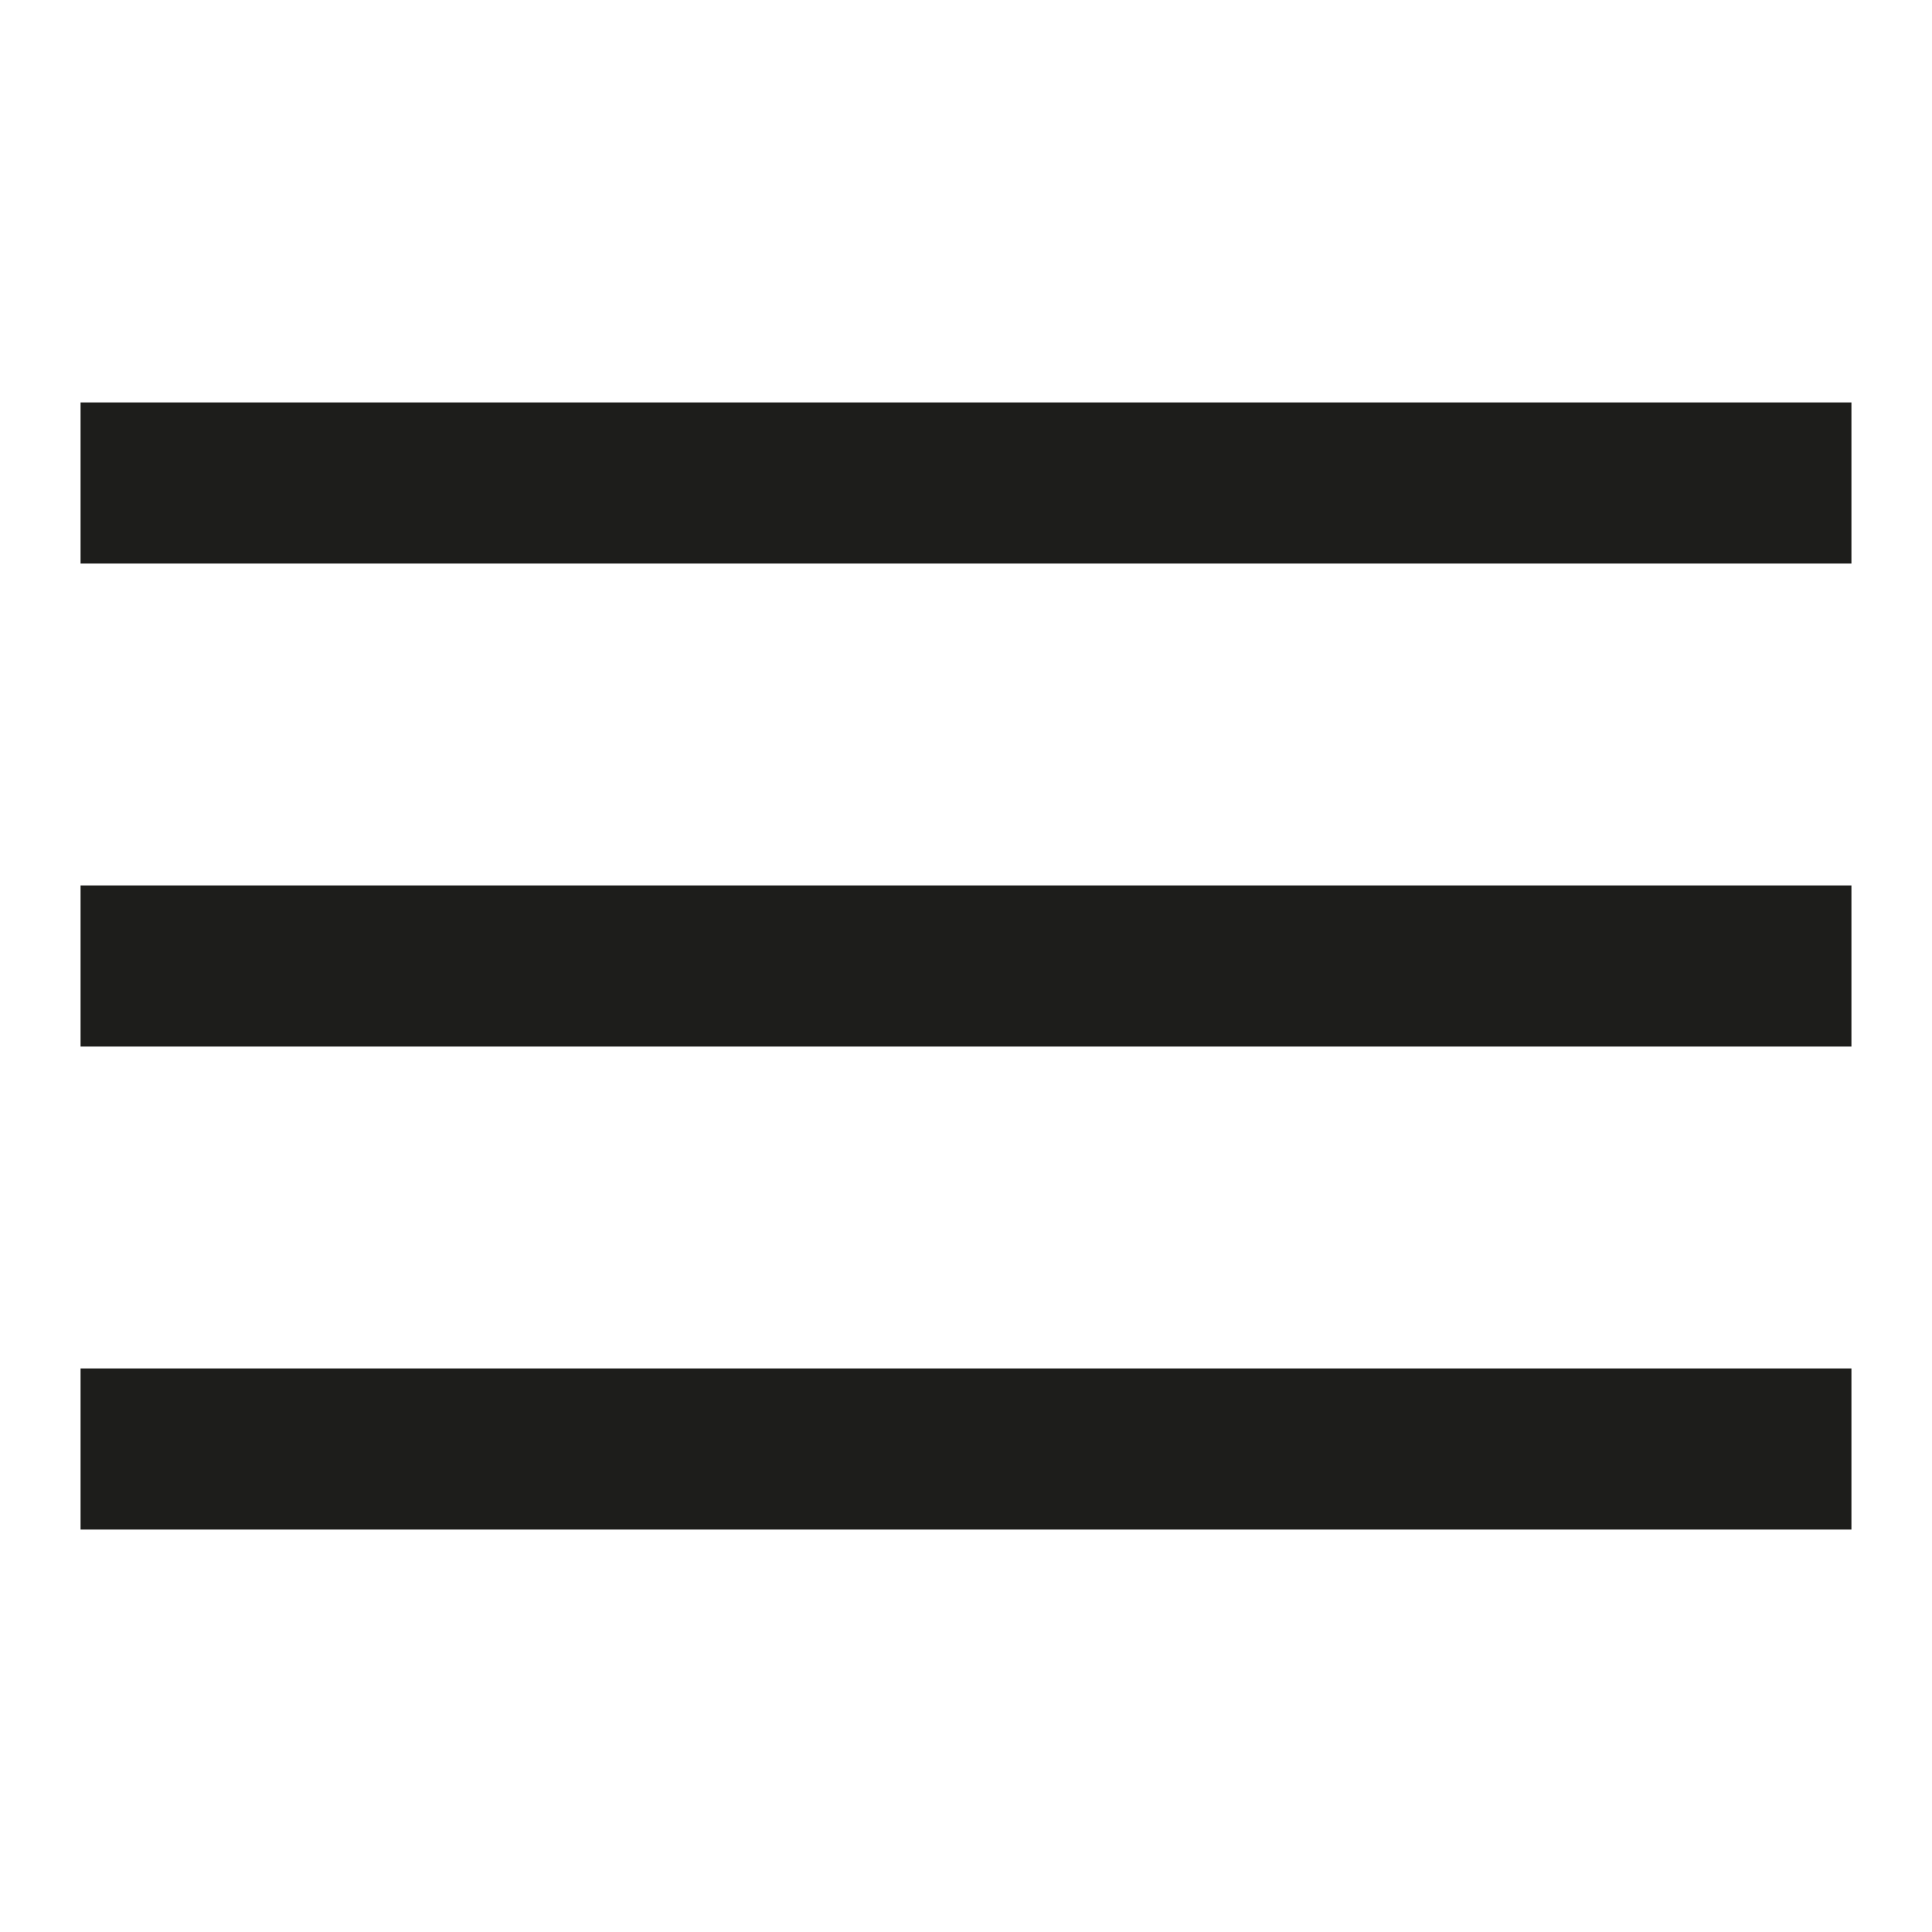
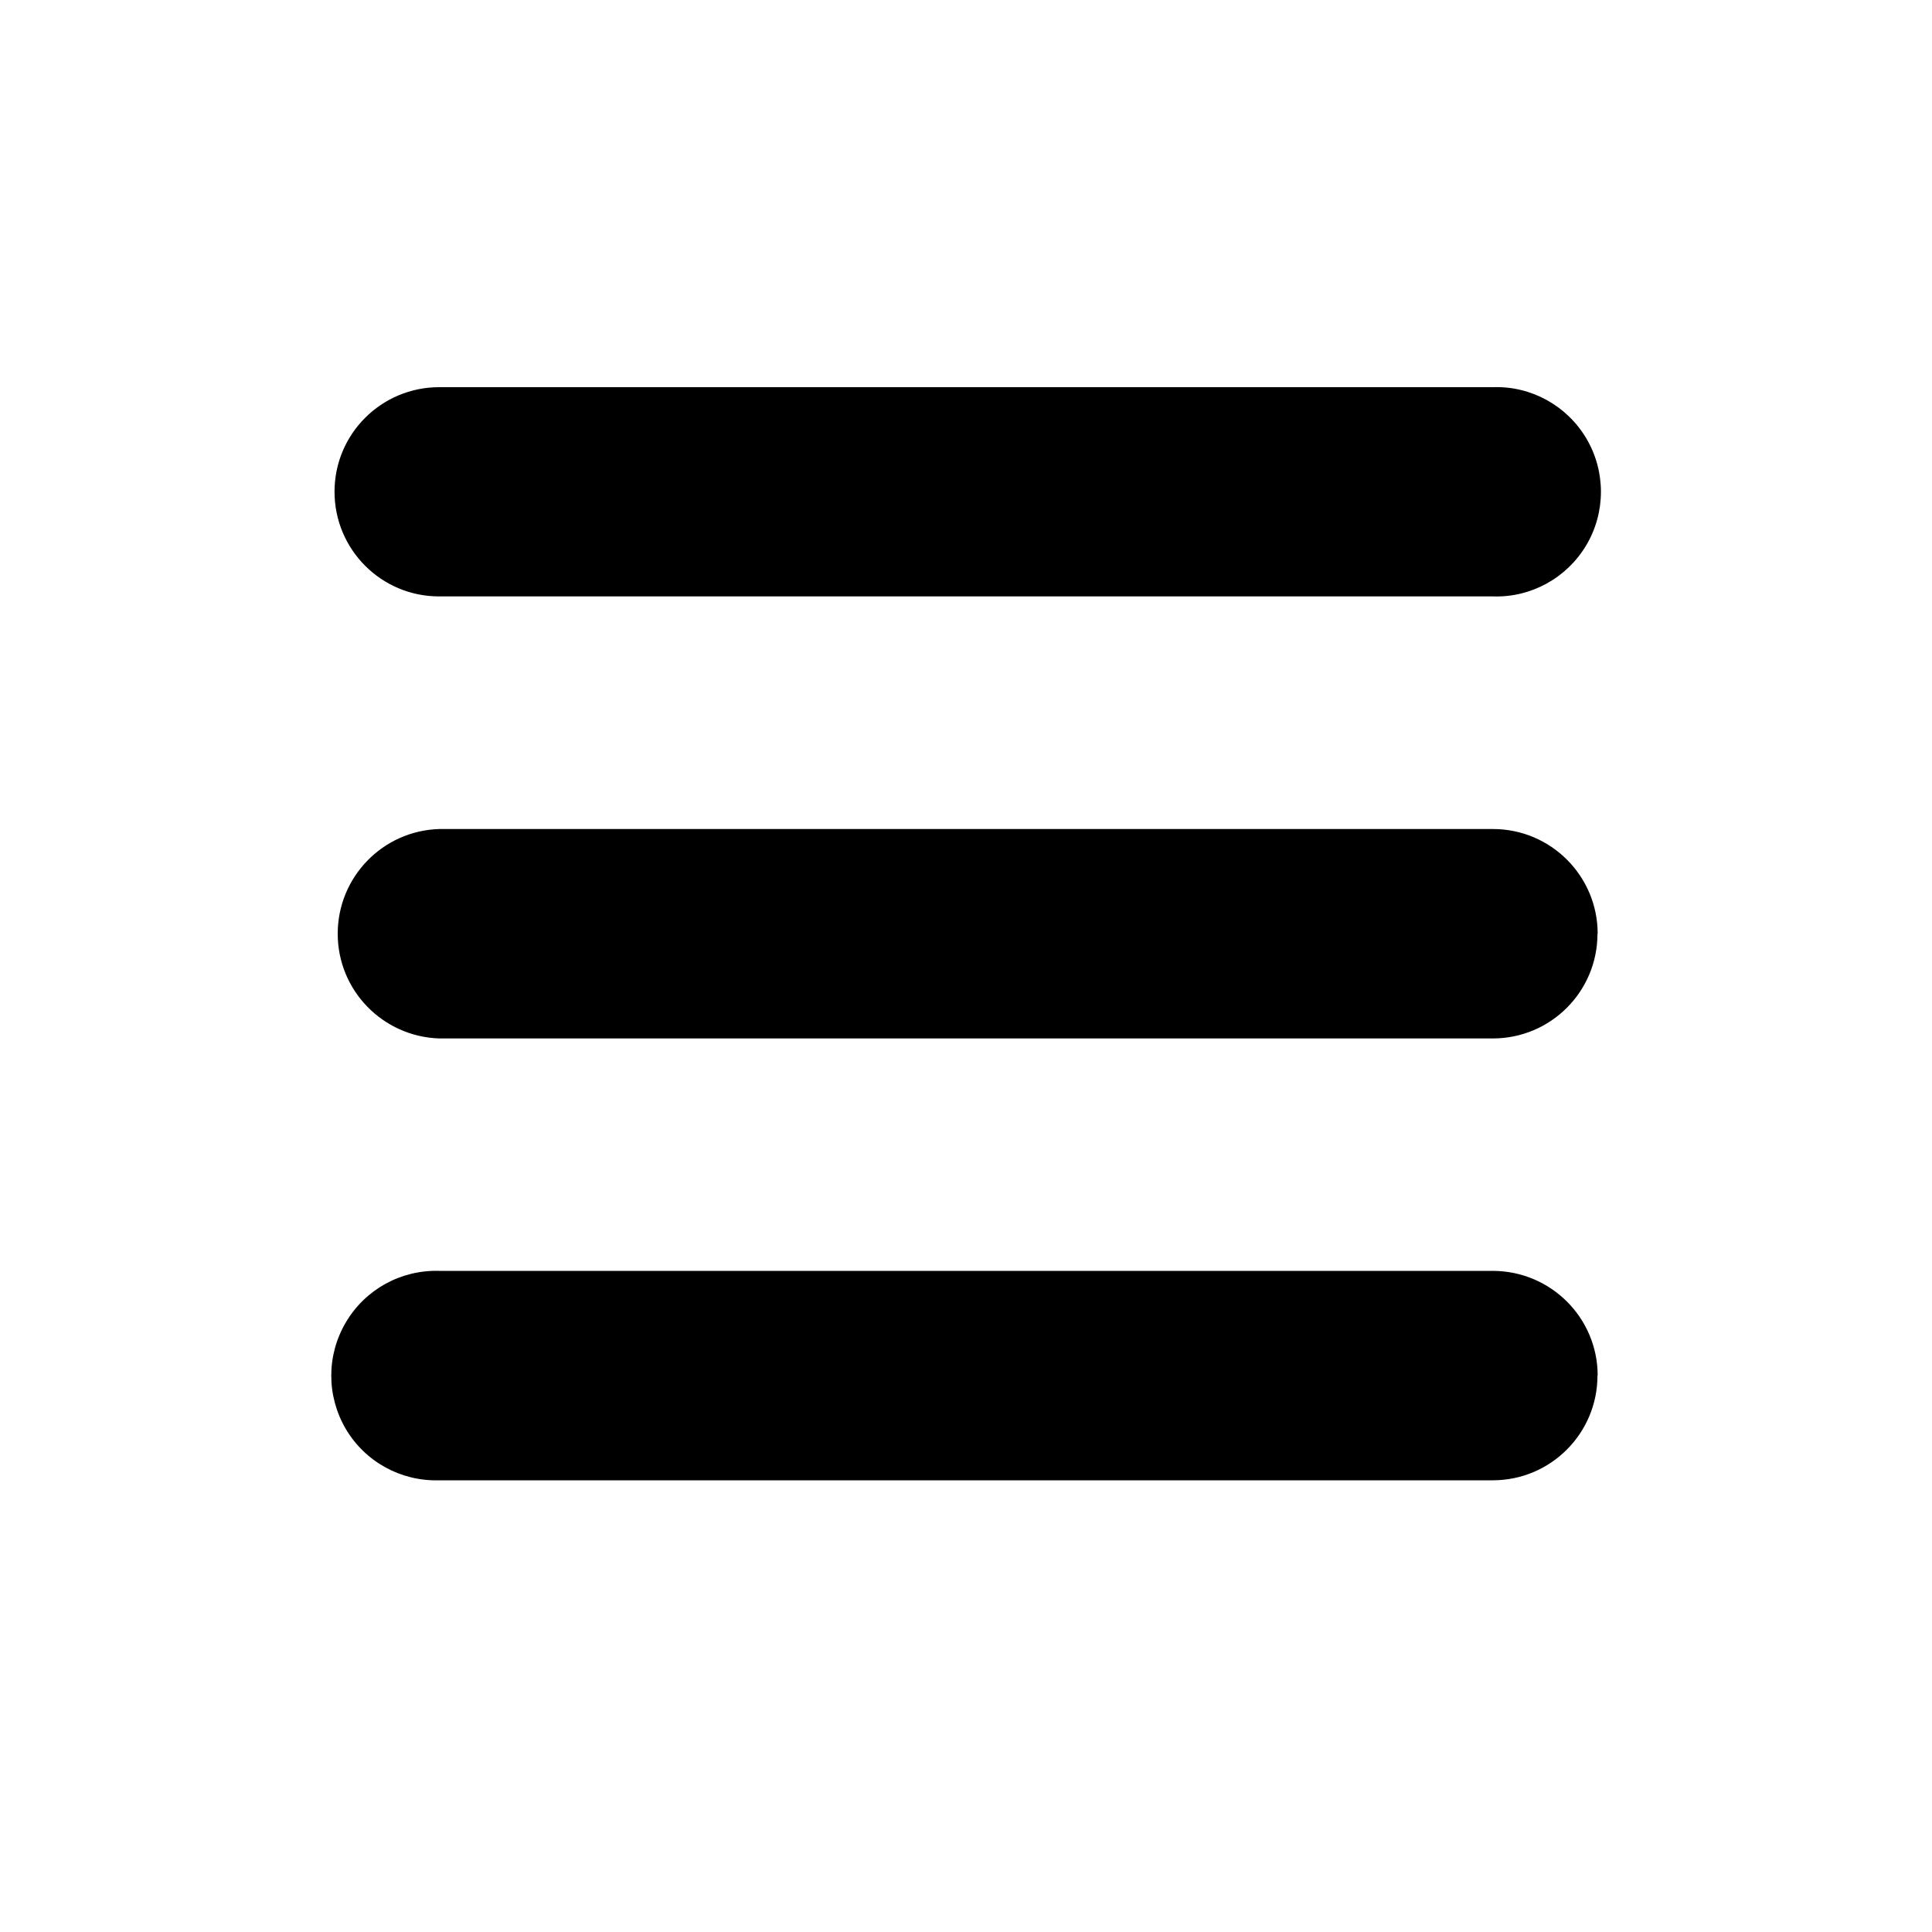
<svg xmlns="http://www.w3.org/2000/svg" width="40px" height="40px" viewBox="0 0 40 40" version="1.1">
  <g id="surface1">
-     <path style=" stroke:none;fill-rule:nonzero;fill:rgb(11.373%,11.373%,10.588%);fill-opacity:1;" d="M 1.668 18.332 L 38.332 18.332 L 38.332 21.668 L 1.668 21.668 Z M 1.668 18.332 " />
-     <path style=" stroke:none;fill-rule:nonzero;fill:rgb(11.373%,11.373%,10.588%);fill-opacity:1;" d="M 1.668 8.332 L 38.332 8.332 L 38.332 11.668 L 1.668 11.668 Z M 1.668 8.332 " />
-     <path style=" stroke:none;fill-rule:nonzero;fill:rgb(11.373%,11.373%,10.588%);fill-opacity:1;" d="M 1.668 28.332 L 38.332 28.332 L 38.332 31.668 L 1.668 31.668 Z M 1.668 28.332 " />
+     <path style=" stroke:none;fill-rule:nonzero;fill:rgb(0%,0%,0%);fill-opacity:1;" d="M 6.926 10.18 C 6.926 8.984 7.895 8.016 9.094 8.016 L 30.91 8.016 C 31.699 7.988 32.441 8.398 32.844 9.078 C 33.246 9.758 33.246 10.605 32.844 11.285 C 32.441 11.965 31.699 12.375 30.91 12.348 L 9.09 12.348 C 7.895 12.348 6.926 11.379 6.926 10.18 Z M 33.074 19.332 C 33.074 20.531 32.105 21.5 30.906 21.5 L 9.094 21.5 C 7.922 21.461 6.992 20.504 6.992 19.332 C 6.992 18.16 7.922 17.199 9.094 17.164 L 30.91 17.164 C 32.109 17.164 33.078 18.137 33.078 19.332 Z M 33.074 28.48 C 33.074 29.676 32.105 30.648 30.906 30.648 L 9.094 30.648 C 8.301 30.672 7.562 30.266 7.16 29.586 C 6.758 28.902 6.758 28.059 7.16 27.379 C 7.562 26.695 8.301 26.289 9.094 26.312 L 30.91 26.312 C 32.109 26.316 33.078 27.285 33.078 28.48 Z M 33.074 28.48 " />
  </g>
</svg>
